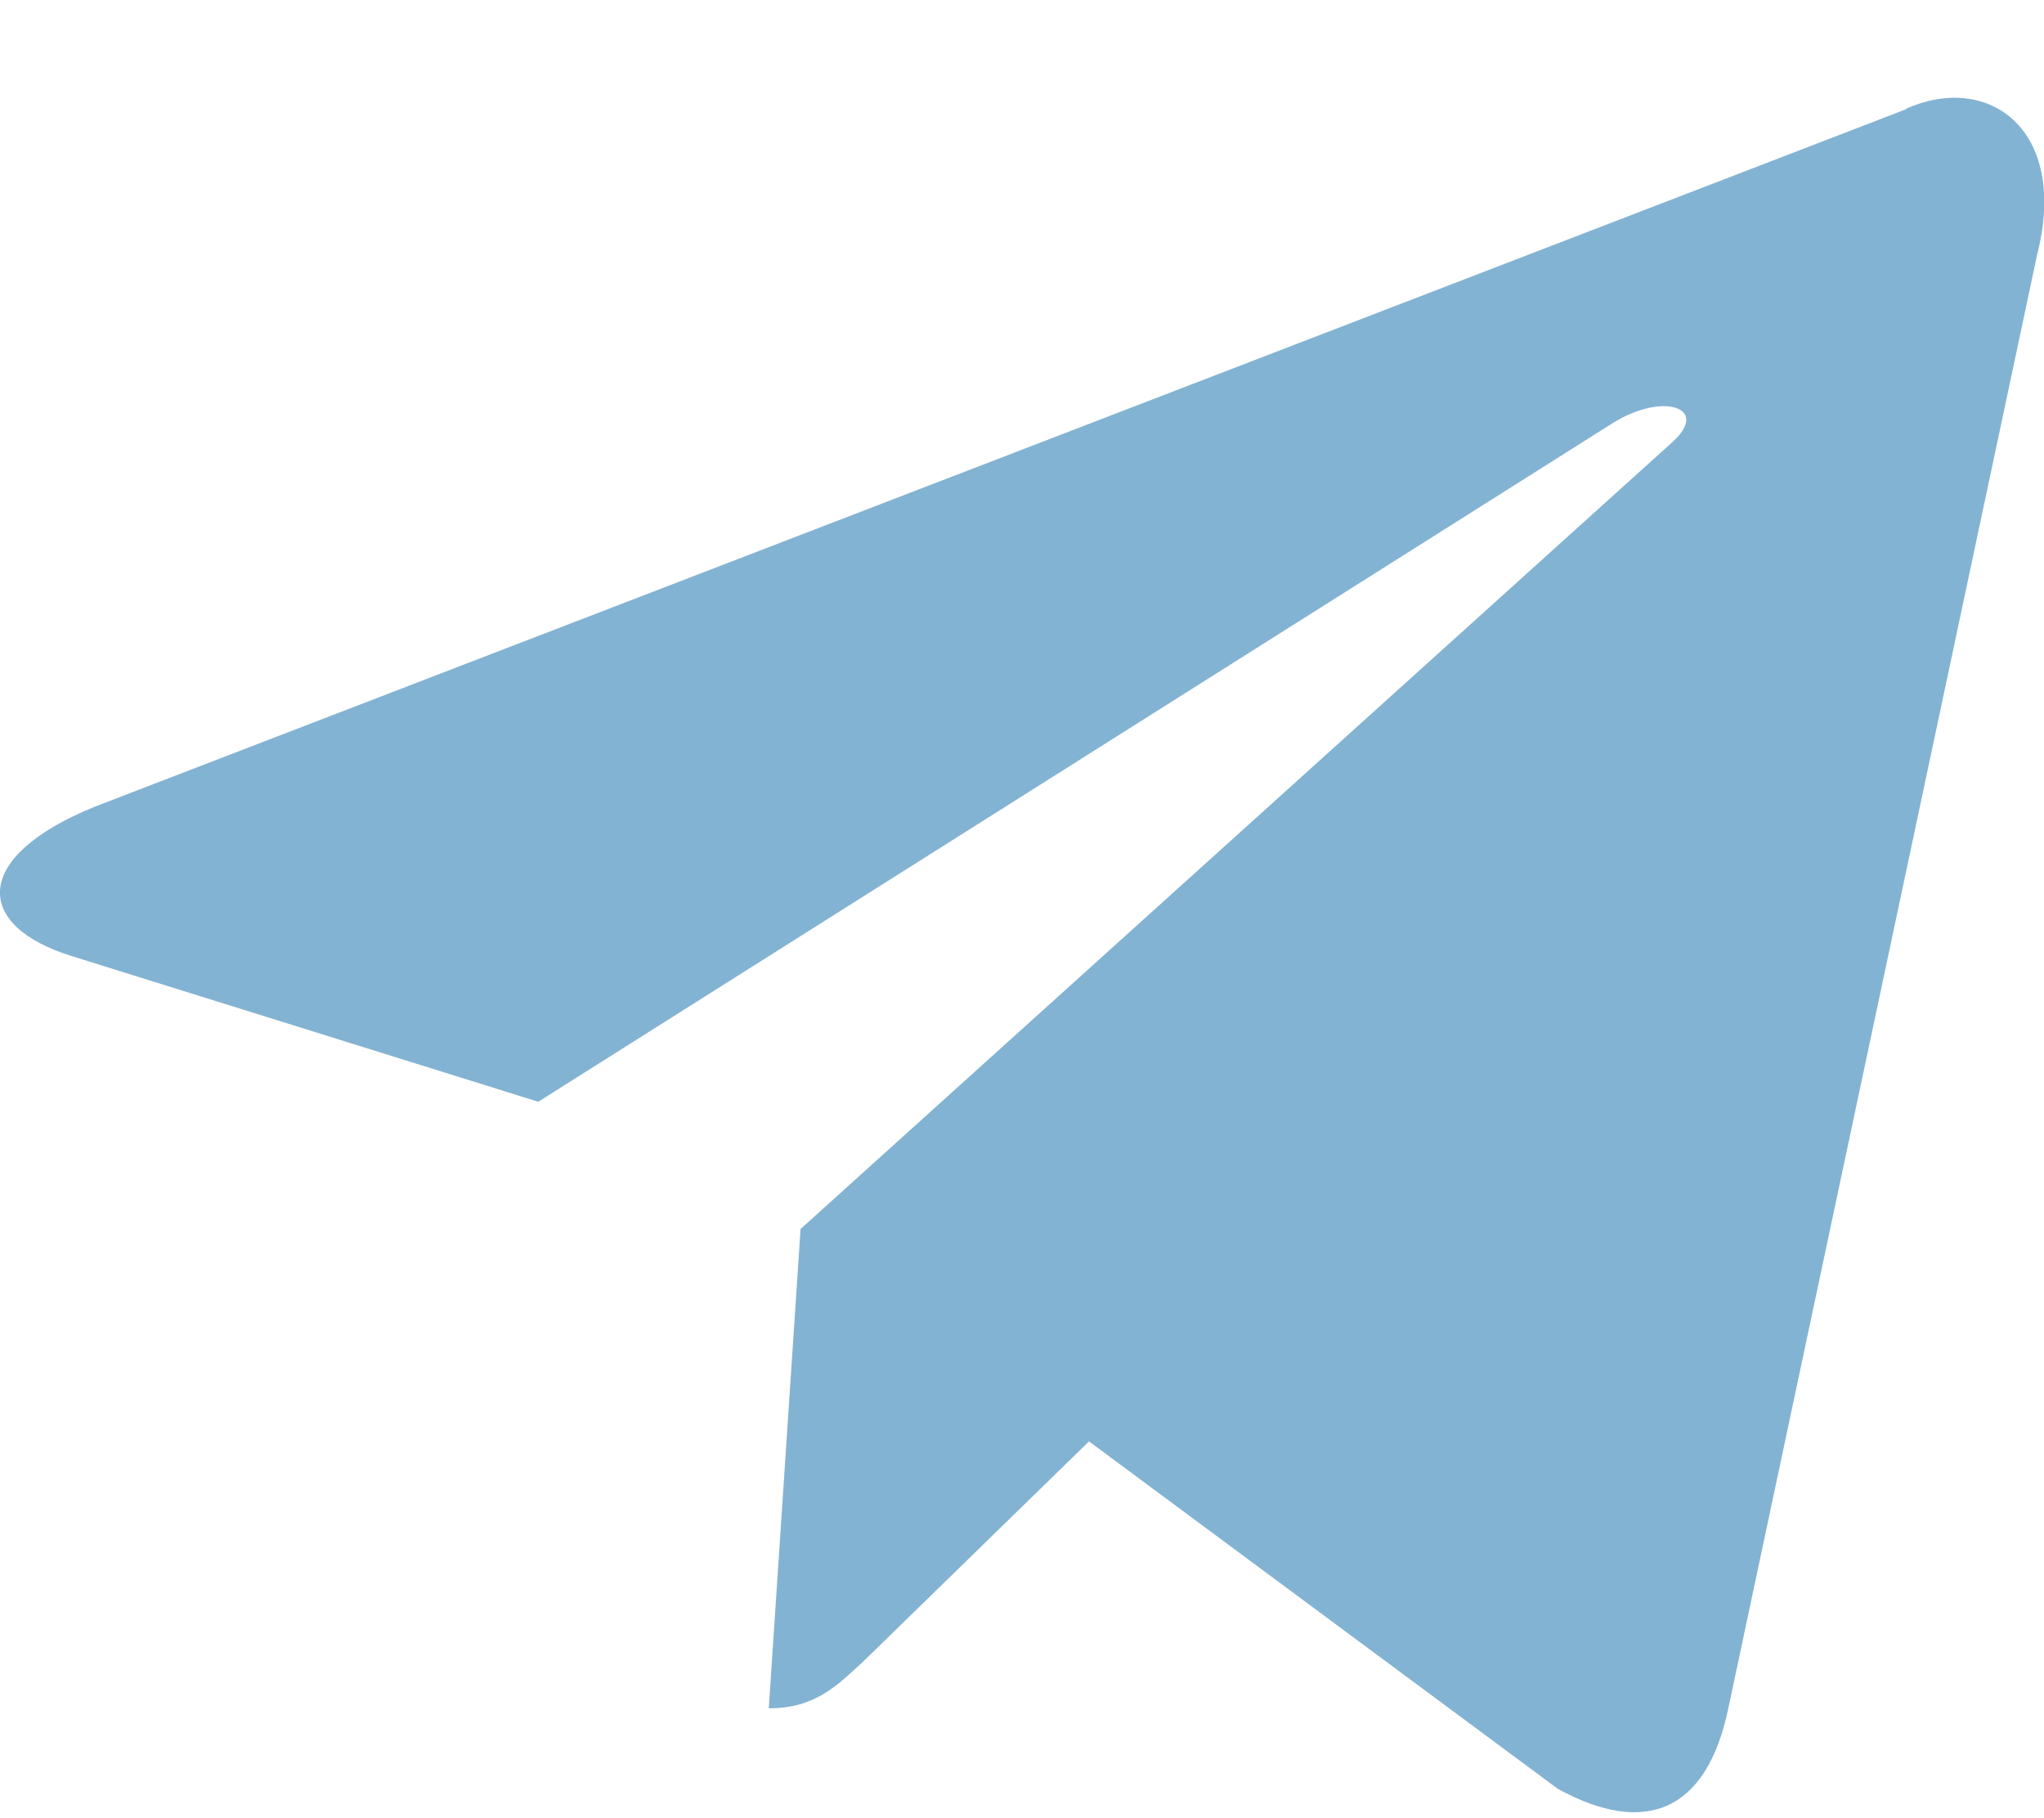
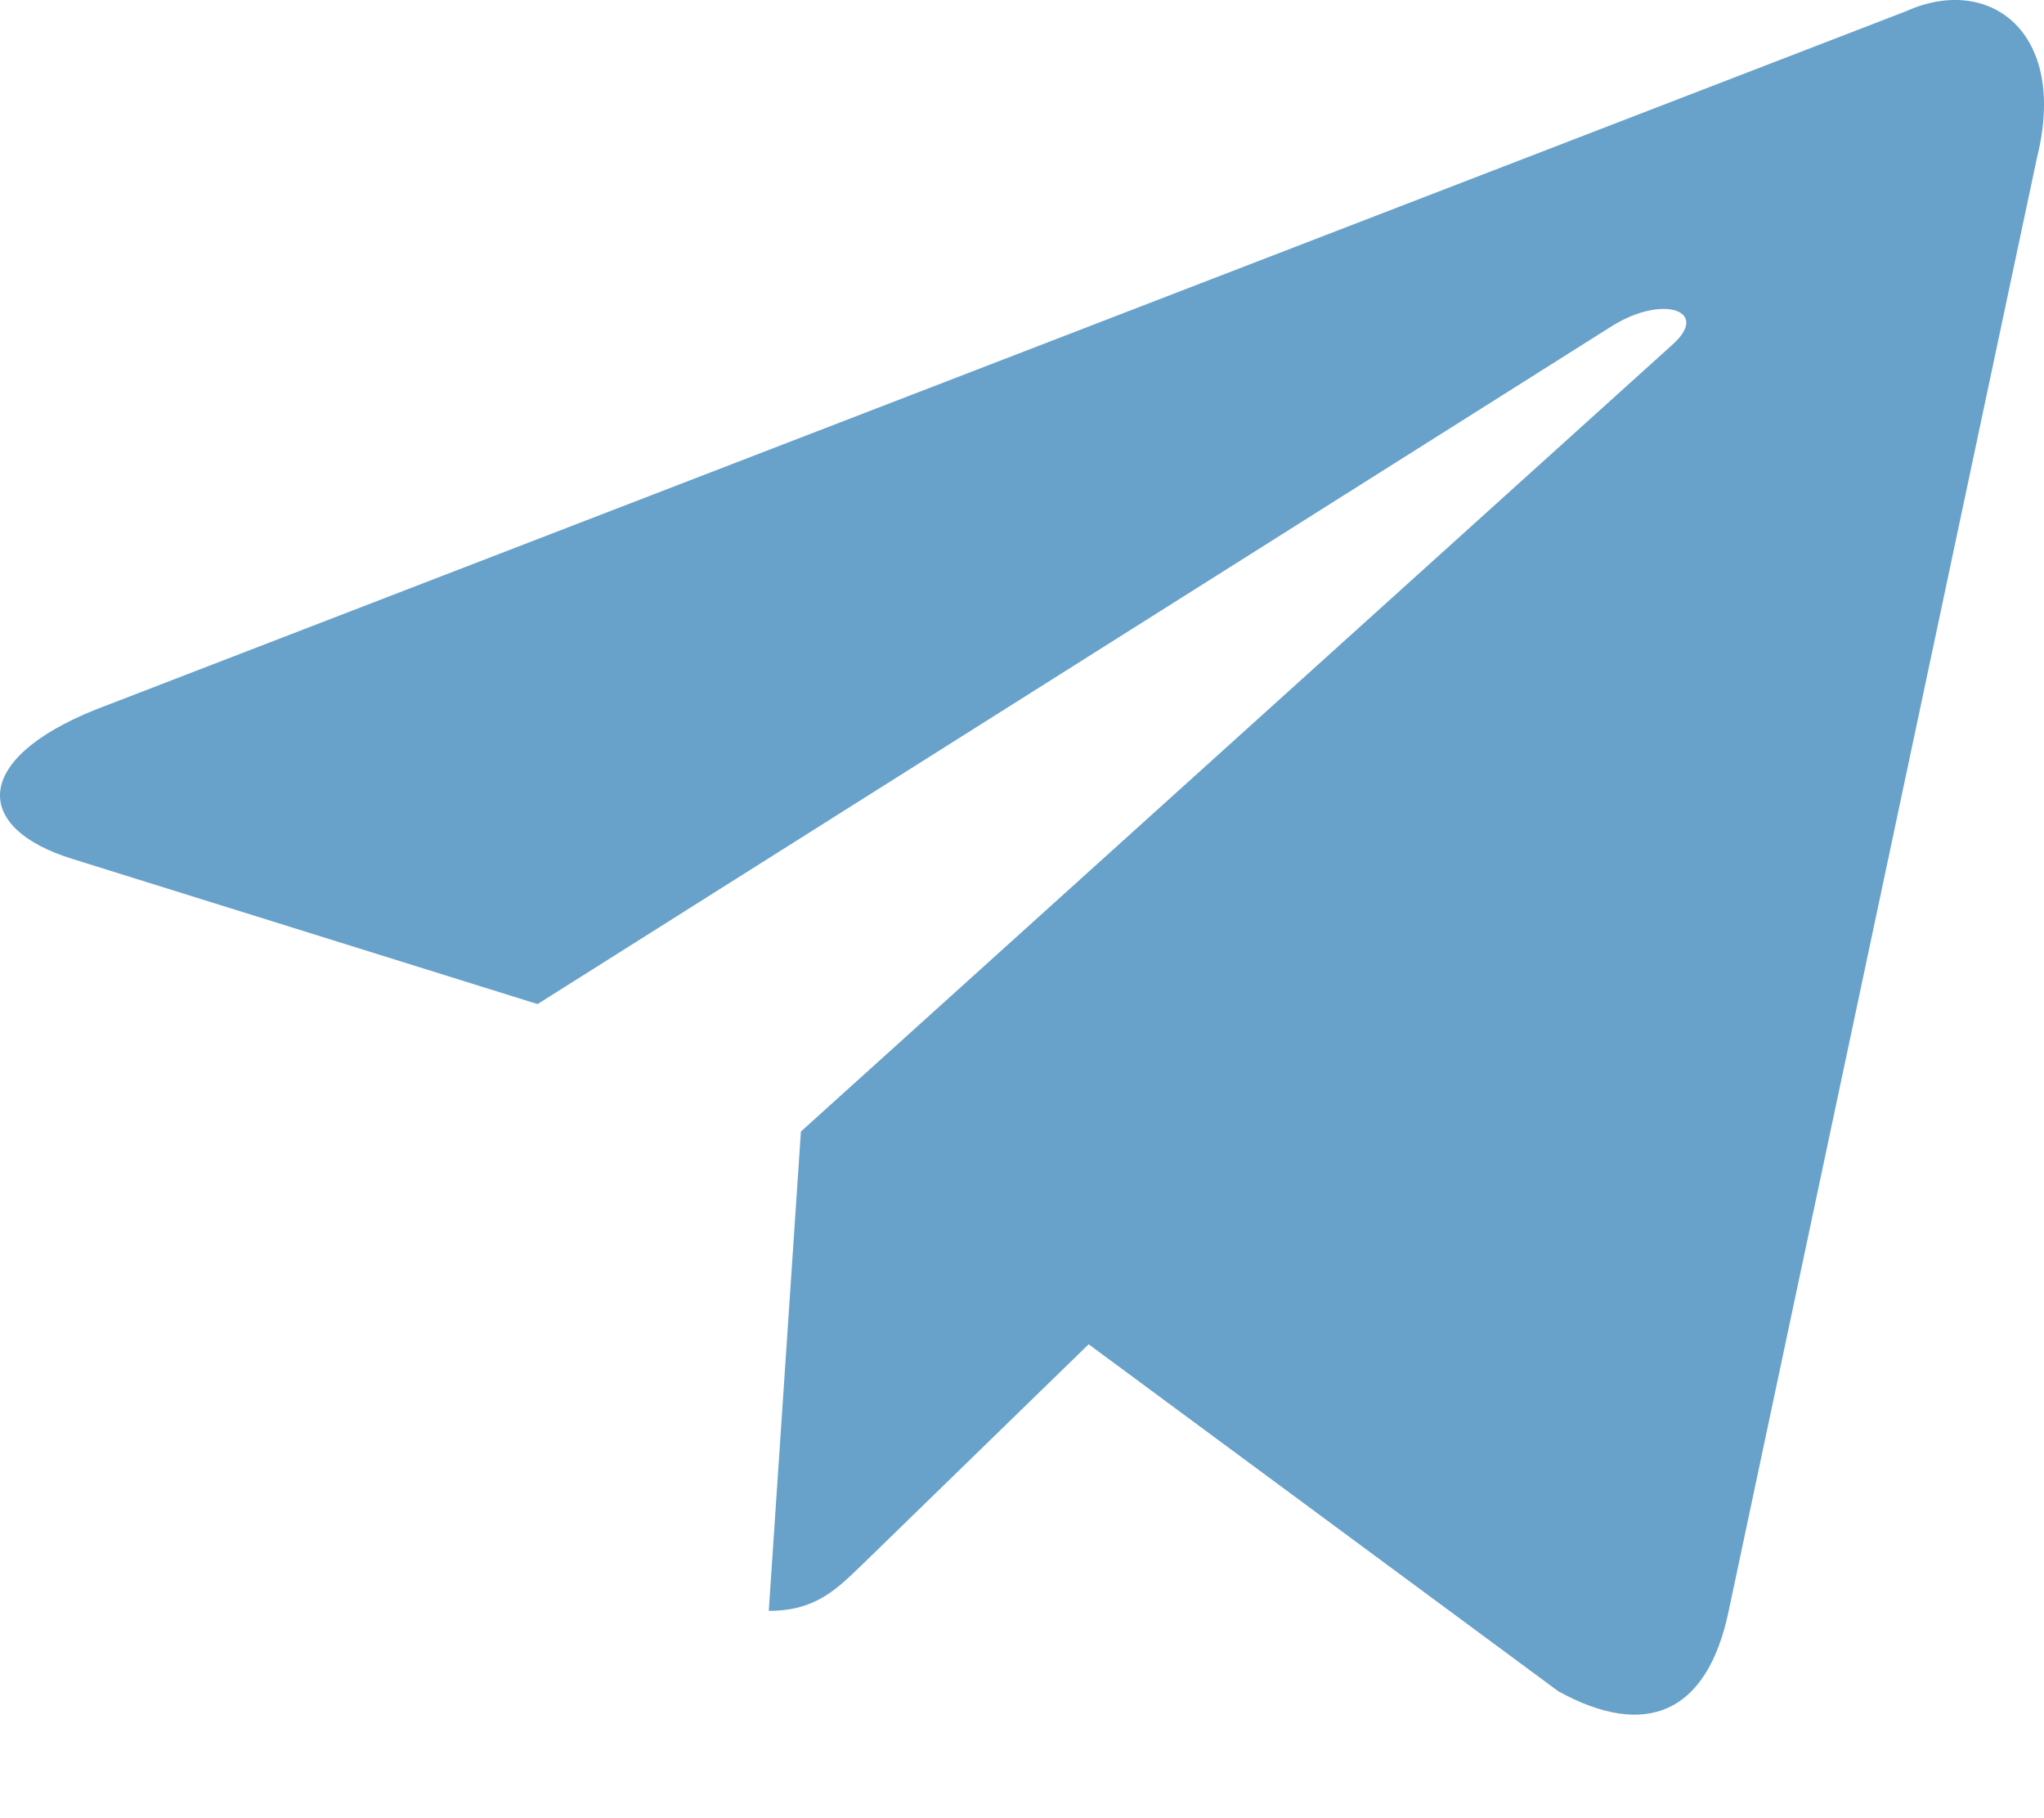
- <svg xmlns="http://www.w3.org/2000/svg" width="18" height="16" fill="none">
-   <path d="M16.79.96.84 7.1c-1.09.44-1.08 1.05-.2 1.32l4.1 1.28 9.47-5.98c.44-.27.85-.13.52.17l-7.68 6.93-.28 4.22c.41 0 .6-.2.83-.41l1.99-1.94 4.13 3.06c.77.42 1.31.2 1.5-.71l2.72-12.8c.28-1.1-.43-1.61-1.16-1.28Z" fill="#83B3D3" />
+ <svg xmlns="http://www.w3.org/2000/svg" width="18" height="16" viewBox="0 0 18 16" fill="none">
+   <path d="M16.785 0.099L0.84 6.248C-0.248 6.685 -0.241 7.292 0.641 7.563L4.734 8.84L14.206 2.864C14.654 2.591 15.063 2.738 14.726 3.036L7.053 9.962H7.051L7.053 9.963L6.77 14.182C7.184 14.182 7.367 13.992 7.599 13.769L9.587 11.835L13.723 14.89C14.486 15.31 15.033 15.094 15.223 14.184L17.938 1.389C18.216 0.275 17.513 -0.23 16.785 0.099Z" fill="#68A2CA" />
</svg>
